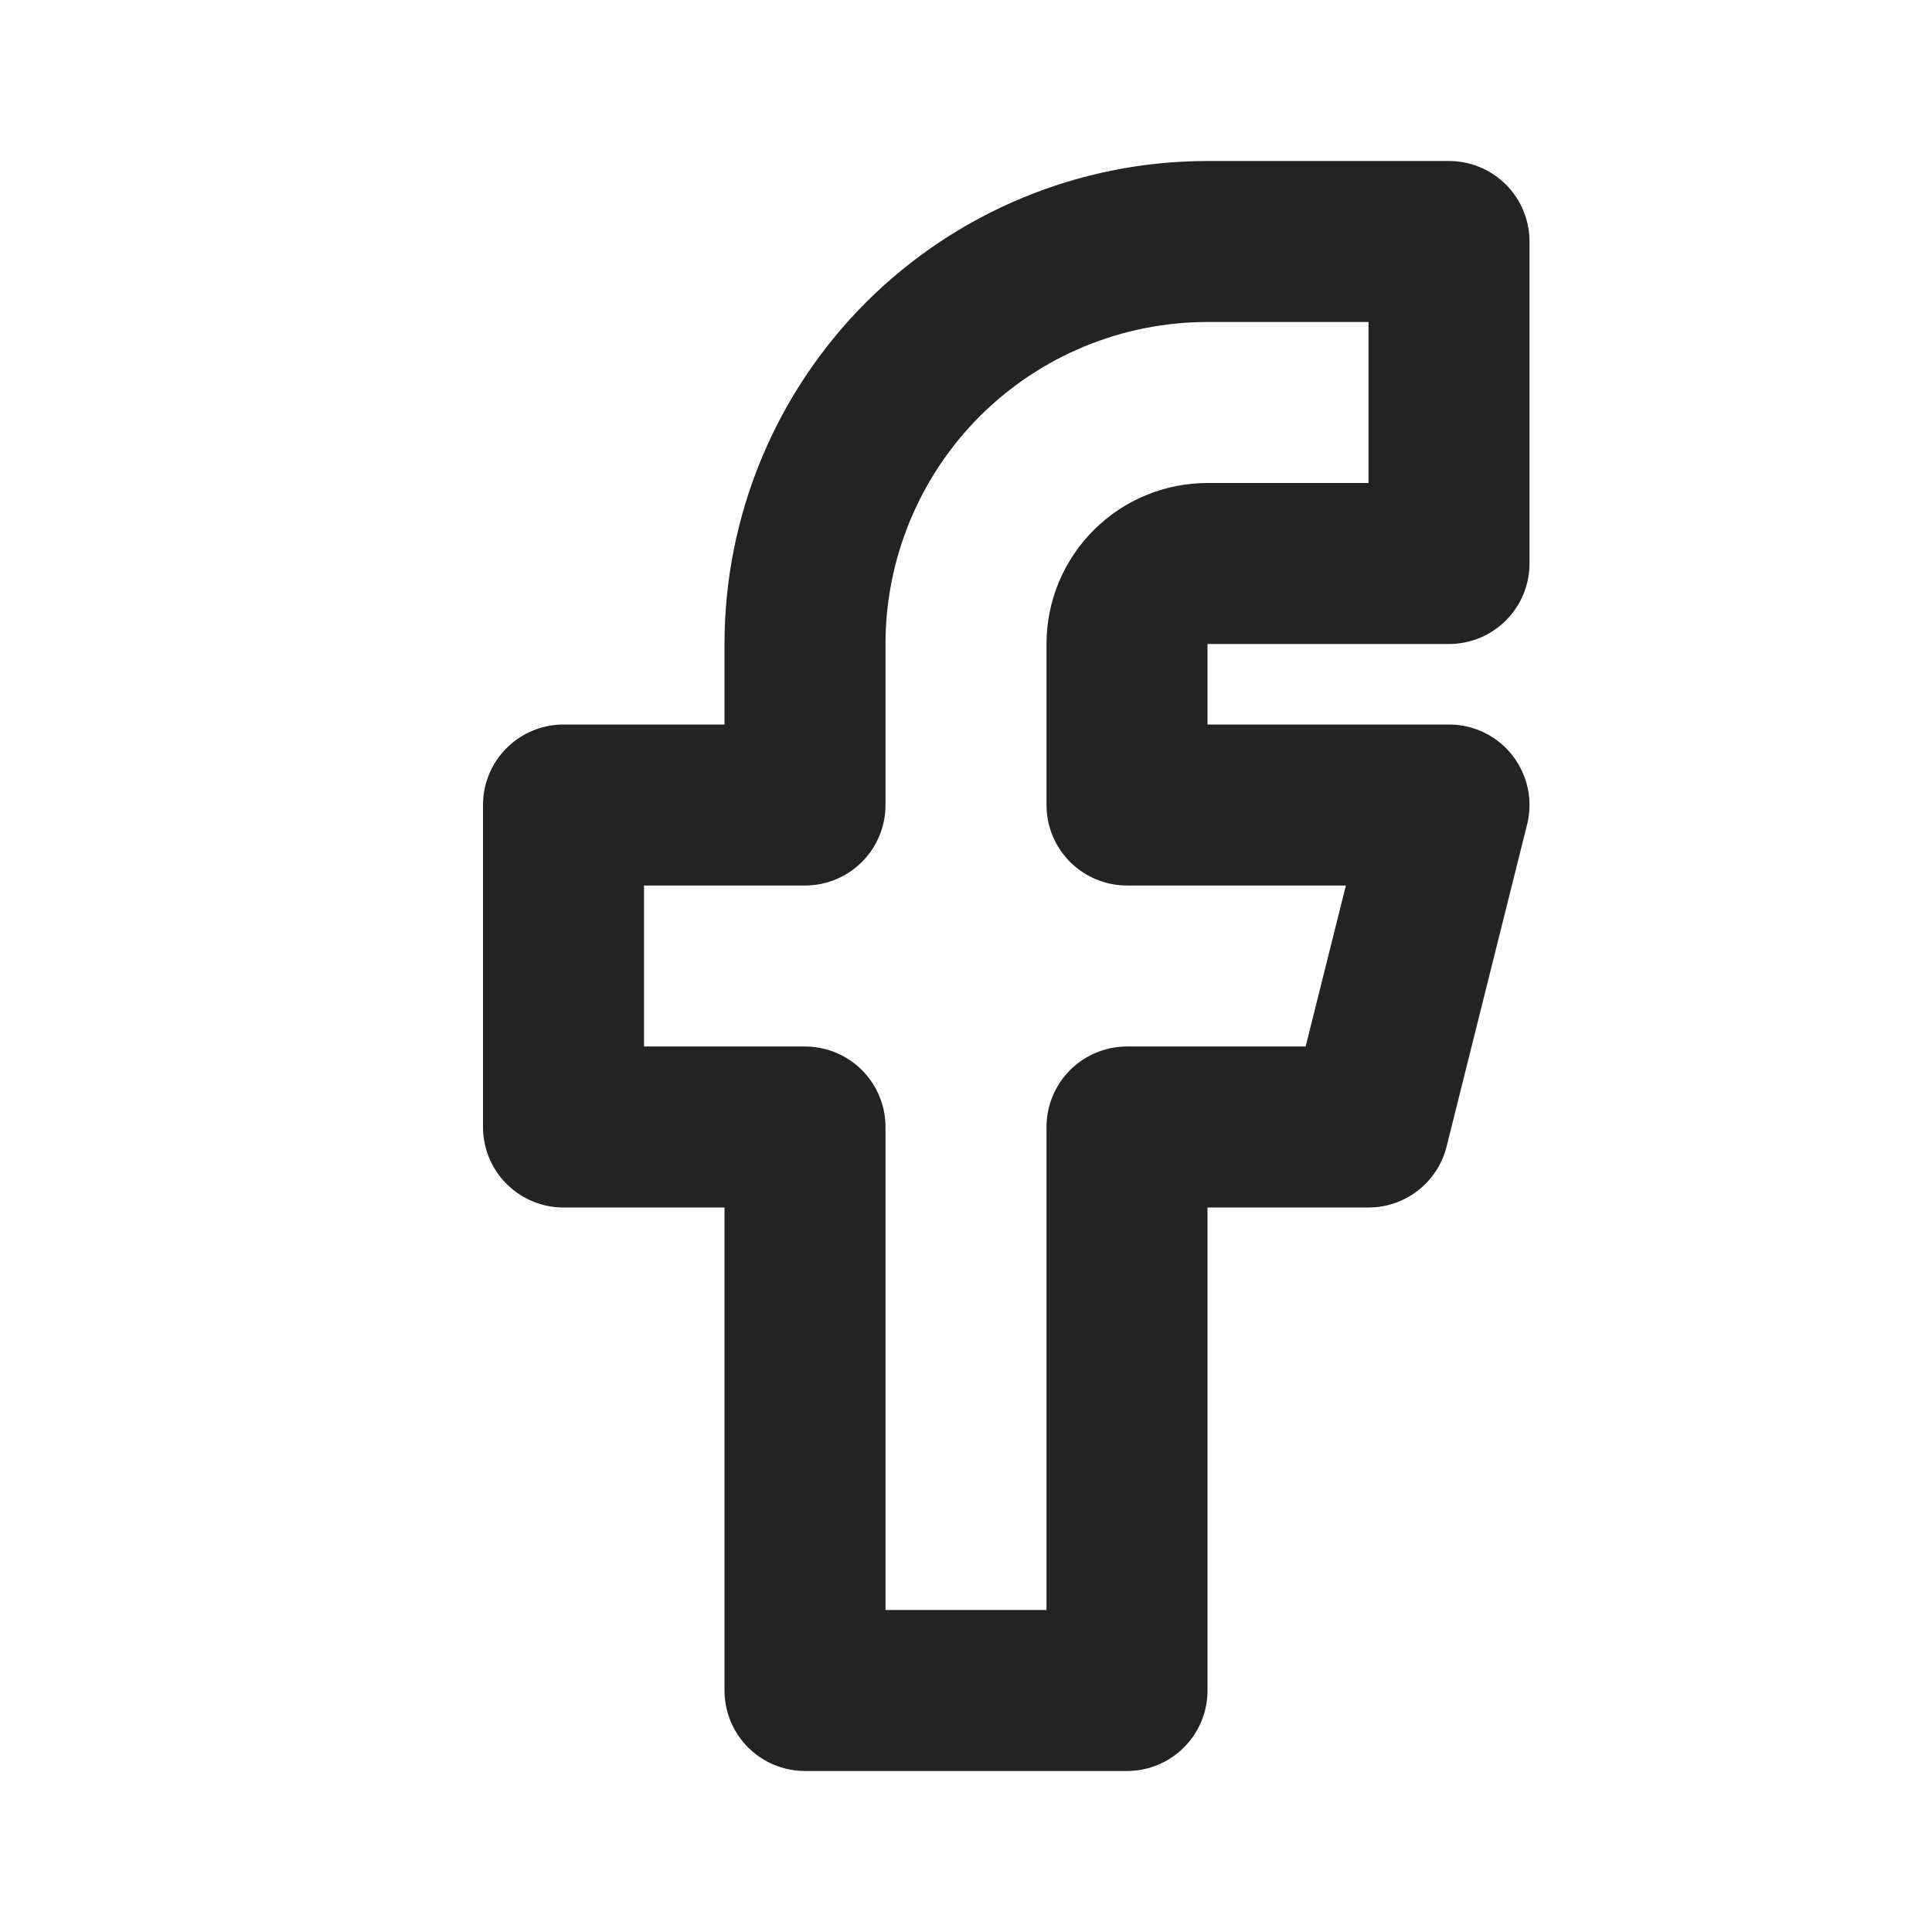
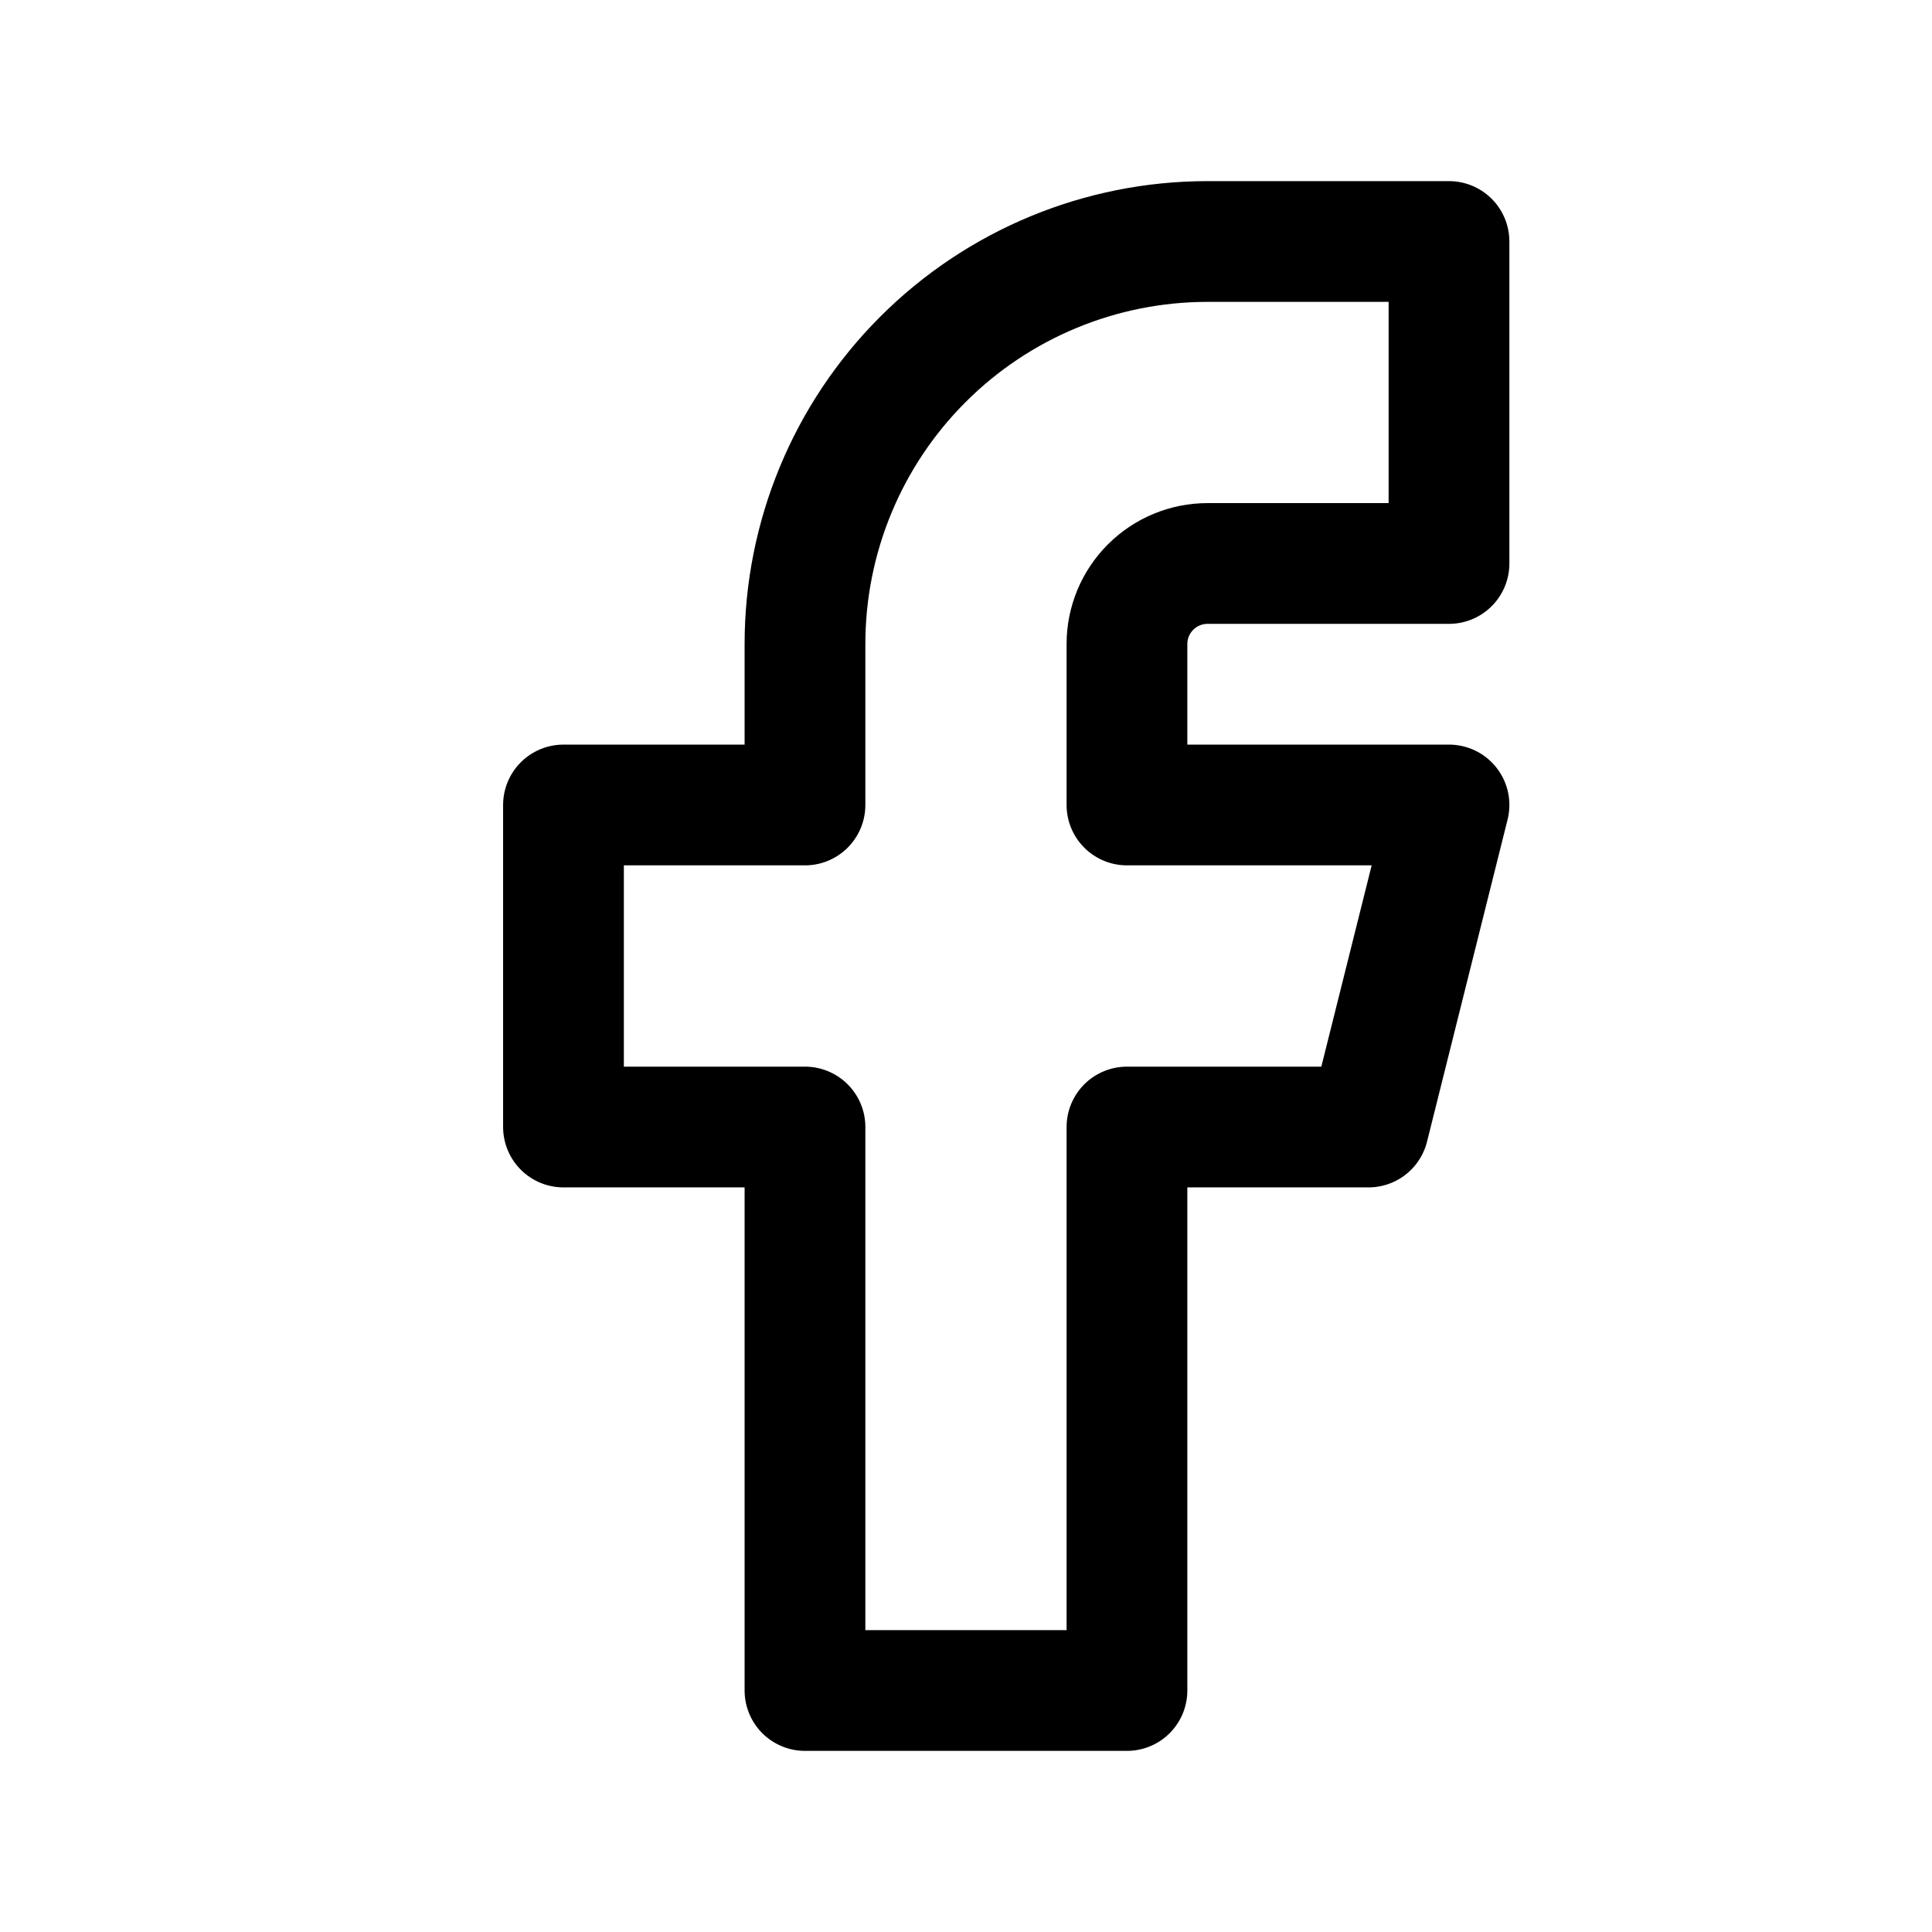
- <svg xmlns="http://www.w3.org/2000/svg" width="24" height="24" viewBox="0 0 24 24" fill="none">
-   <path d="M7 10V14H10V21H14V14H17L18 10H14V8C14 7.735 14.105 7.48 14.293 7.293C14.48 7.105 14.735 7 15 7H18V3H15C13.674 3 12.402 3.527 11.464 4.464C10.527 5.402 10 6.674 10 8V10H7Z" stroke="#232323" stroke-width="2" stroke-linecap="round" stroke-linejoin="round" />
+ <svg xmlns="http://www.w3.org/2000/svg" width="32" height="32" viewBox="0 0 32 32" fill="none">
+   <path d="M9.333 13.333V18.667H13.333V28H18.666V18.667H22.666L24 13.333H18.666V10.667C18.666 10.313 18.807 9.974 19.057 9.724C19.307 9.474 19.646 9.333 20 9.333H24V4H20C18.232 4 16.536 4.702 15.286 5.953C14.035 7.203 13.333 8.899 13.333 10.667V13.333H9.333Z" stroke="currentColor" stroke-width="2" stroke-linecap="round" stroke-linejoin="round" />
</svg>
